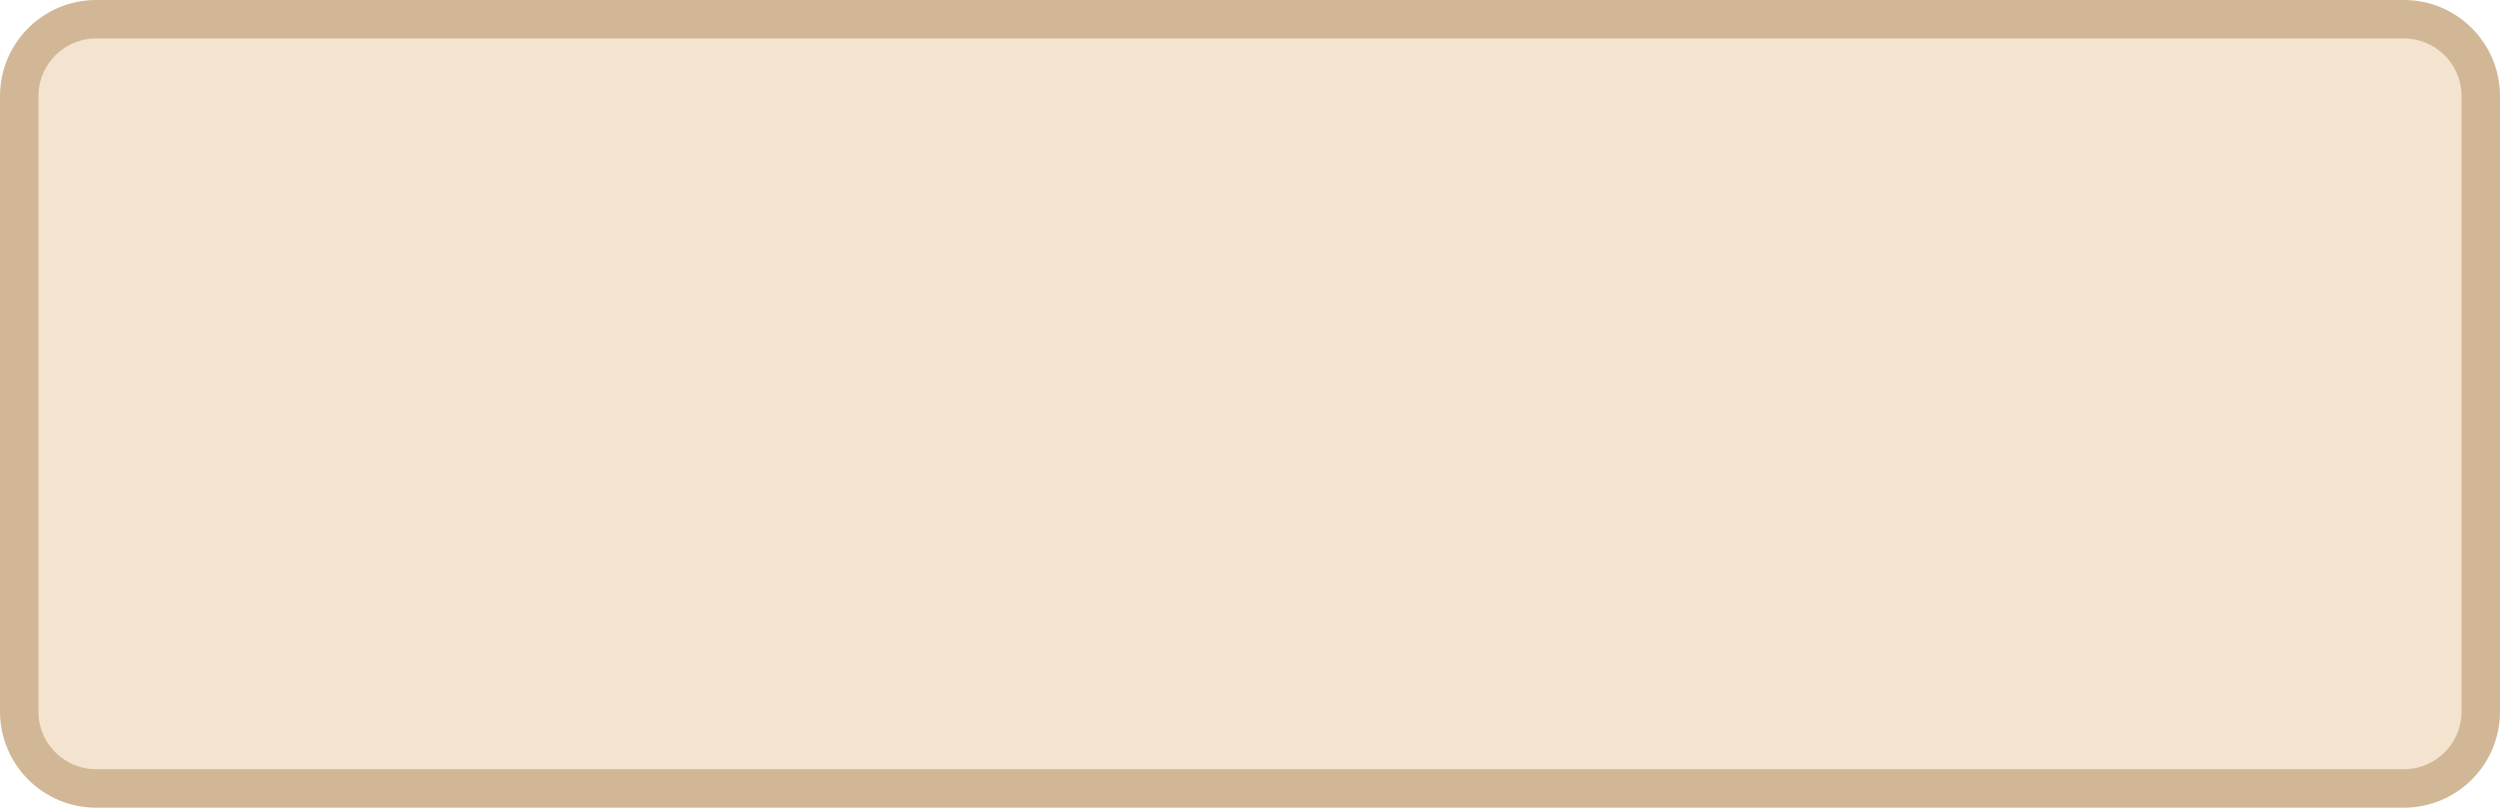
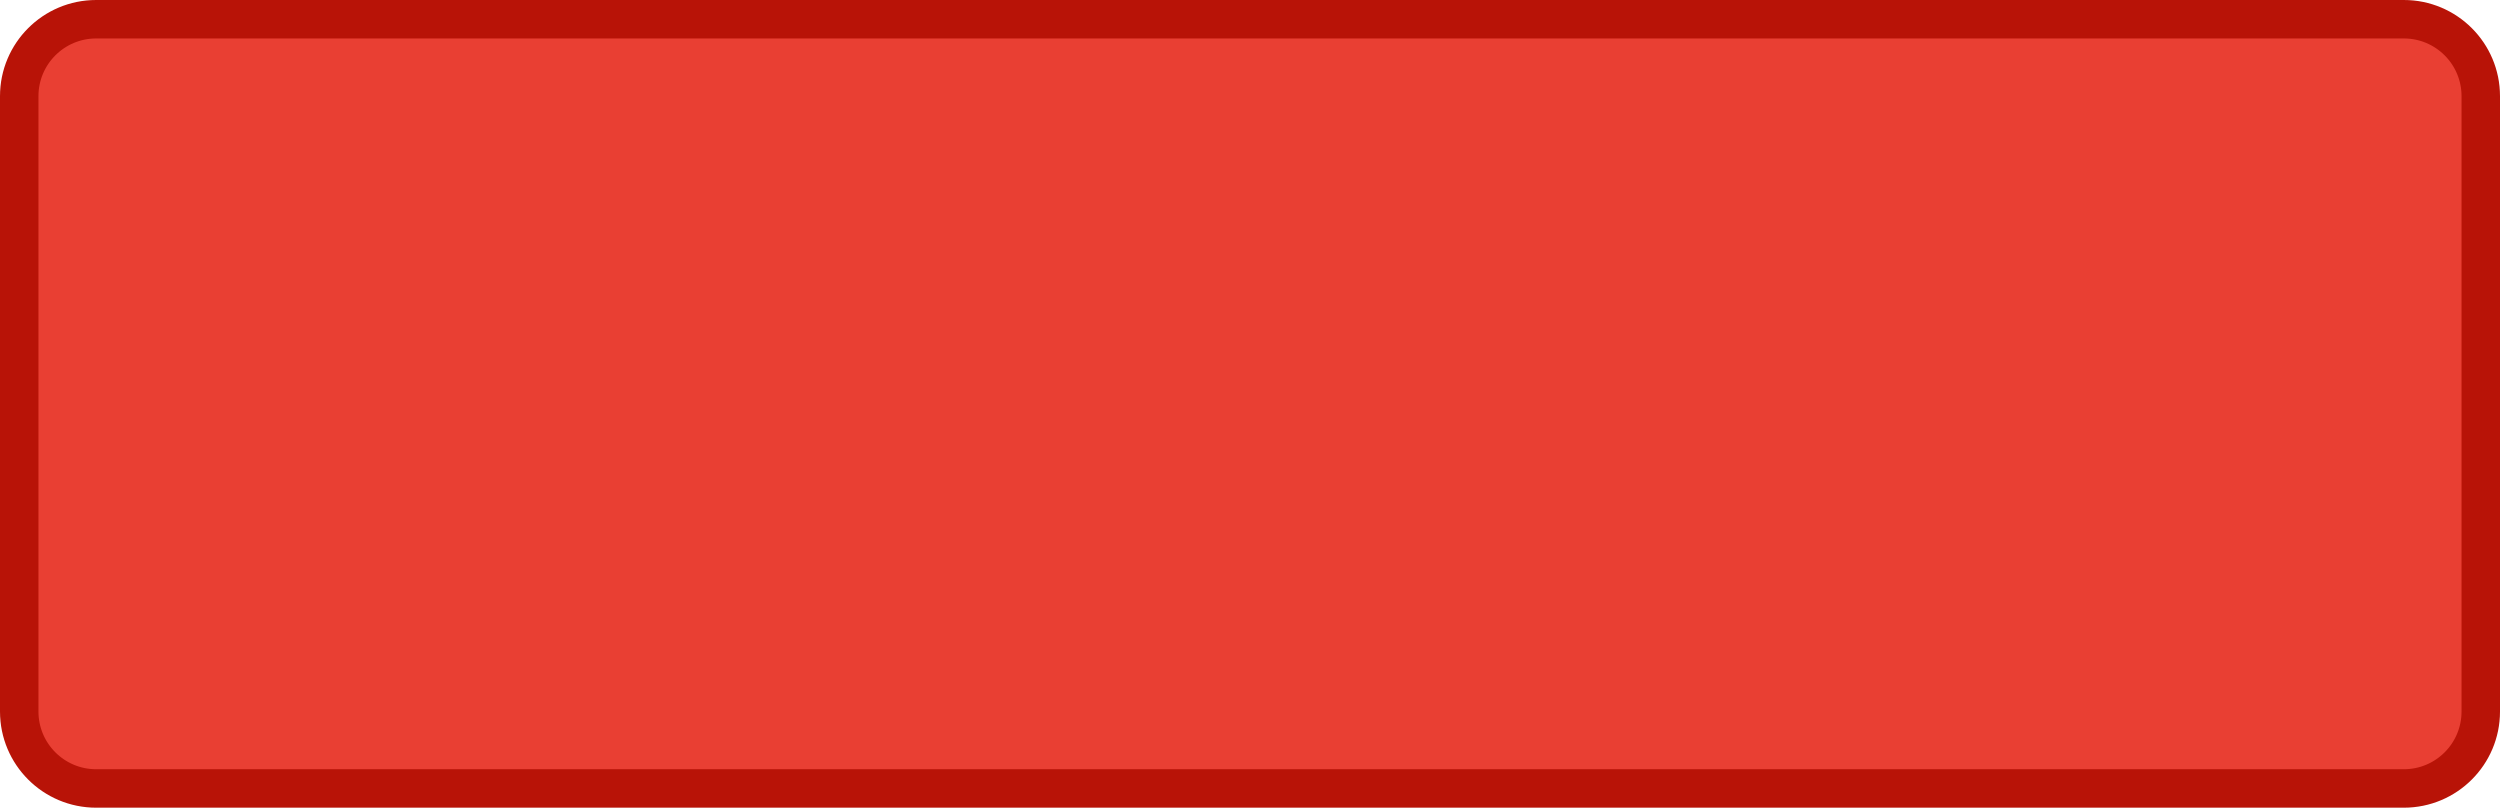
<svg xmlns="http://www.w3.org/2000/svg" width="100%" height="100%" viewBox="0 0 65.0 21.0">
-   <rect x="0.5" y="0.5" width="64.0" height="20.0" rx="2" ry="2" id="shield" style="fill:#f3e3cf;stroke:#d1b795;stroke-width:1;" />
+   <rect x="0.5" y="0.5" width="64.0" height="20.0" rx="2" ry="2" id="shield" style="fill:#e93f33;stroke:#b81307;stroke-width:1;" />
</svg>
